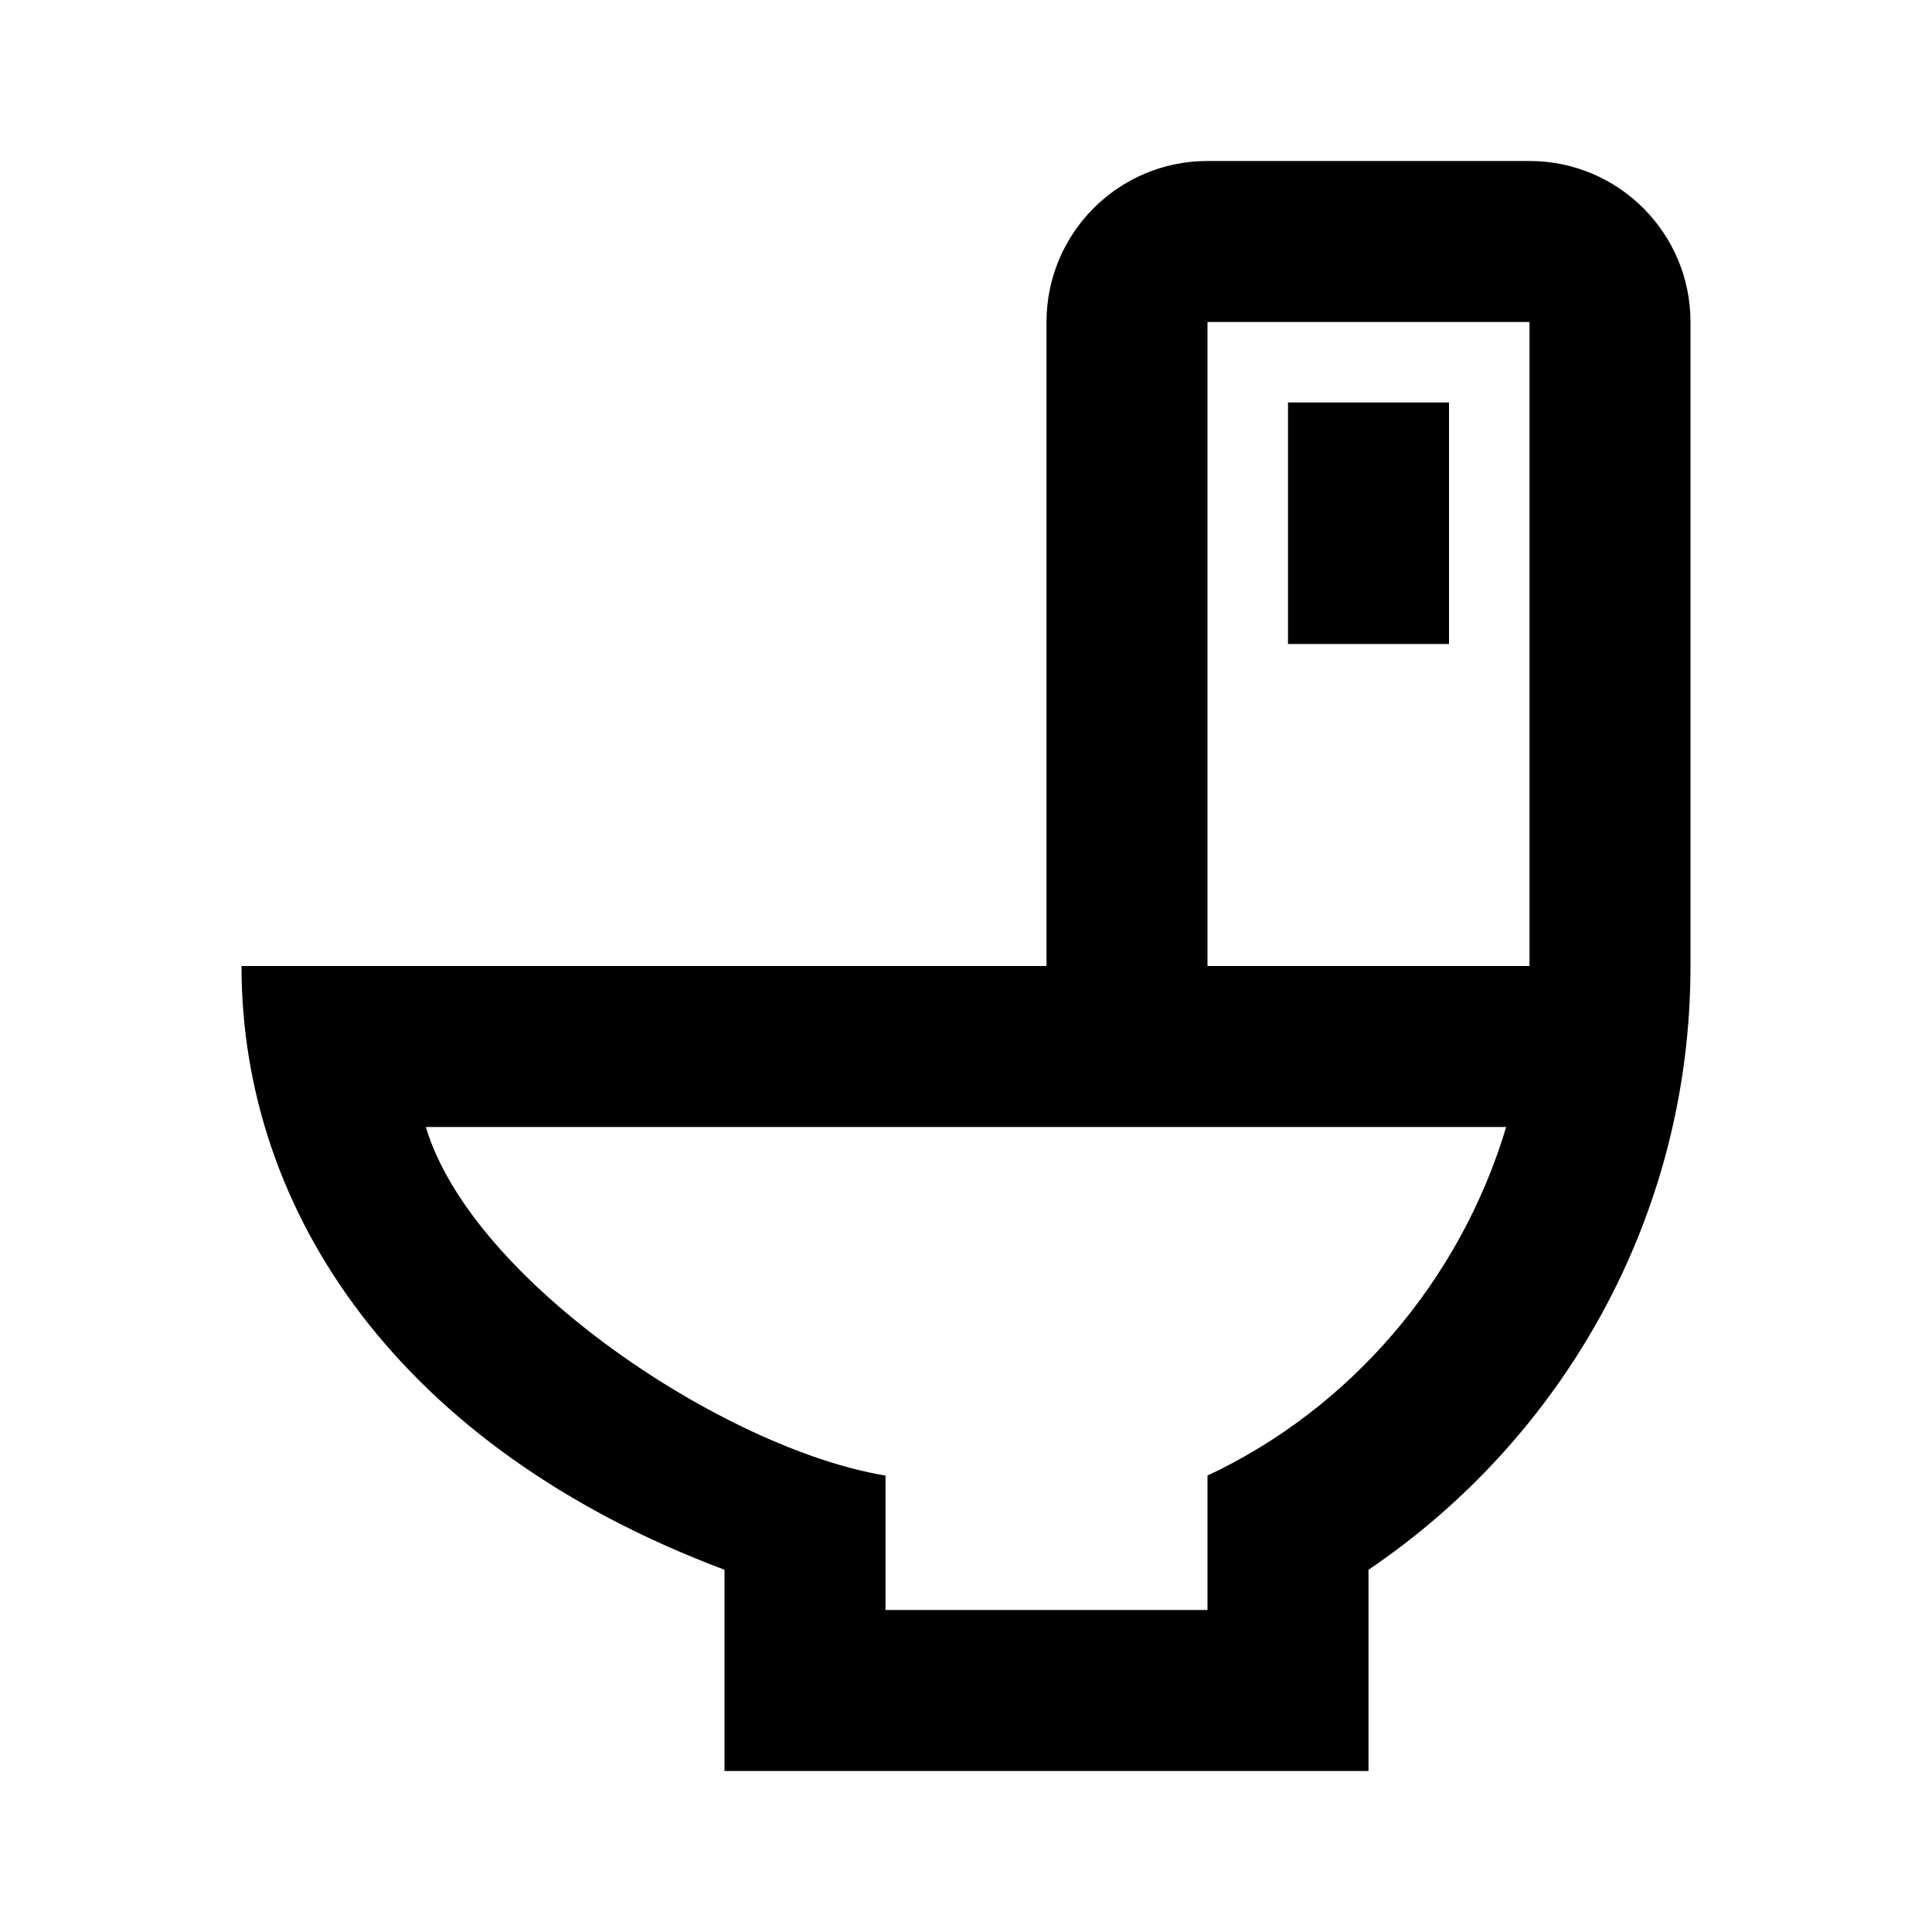
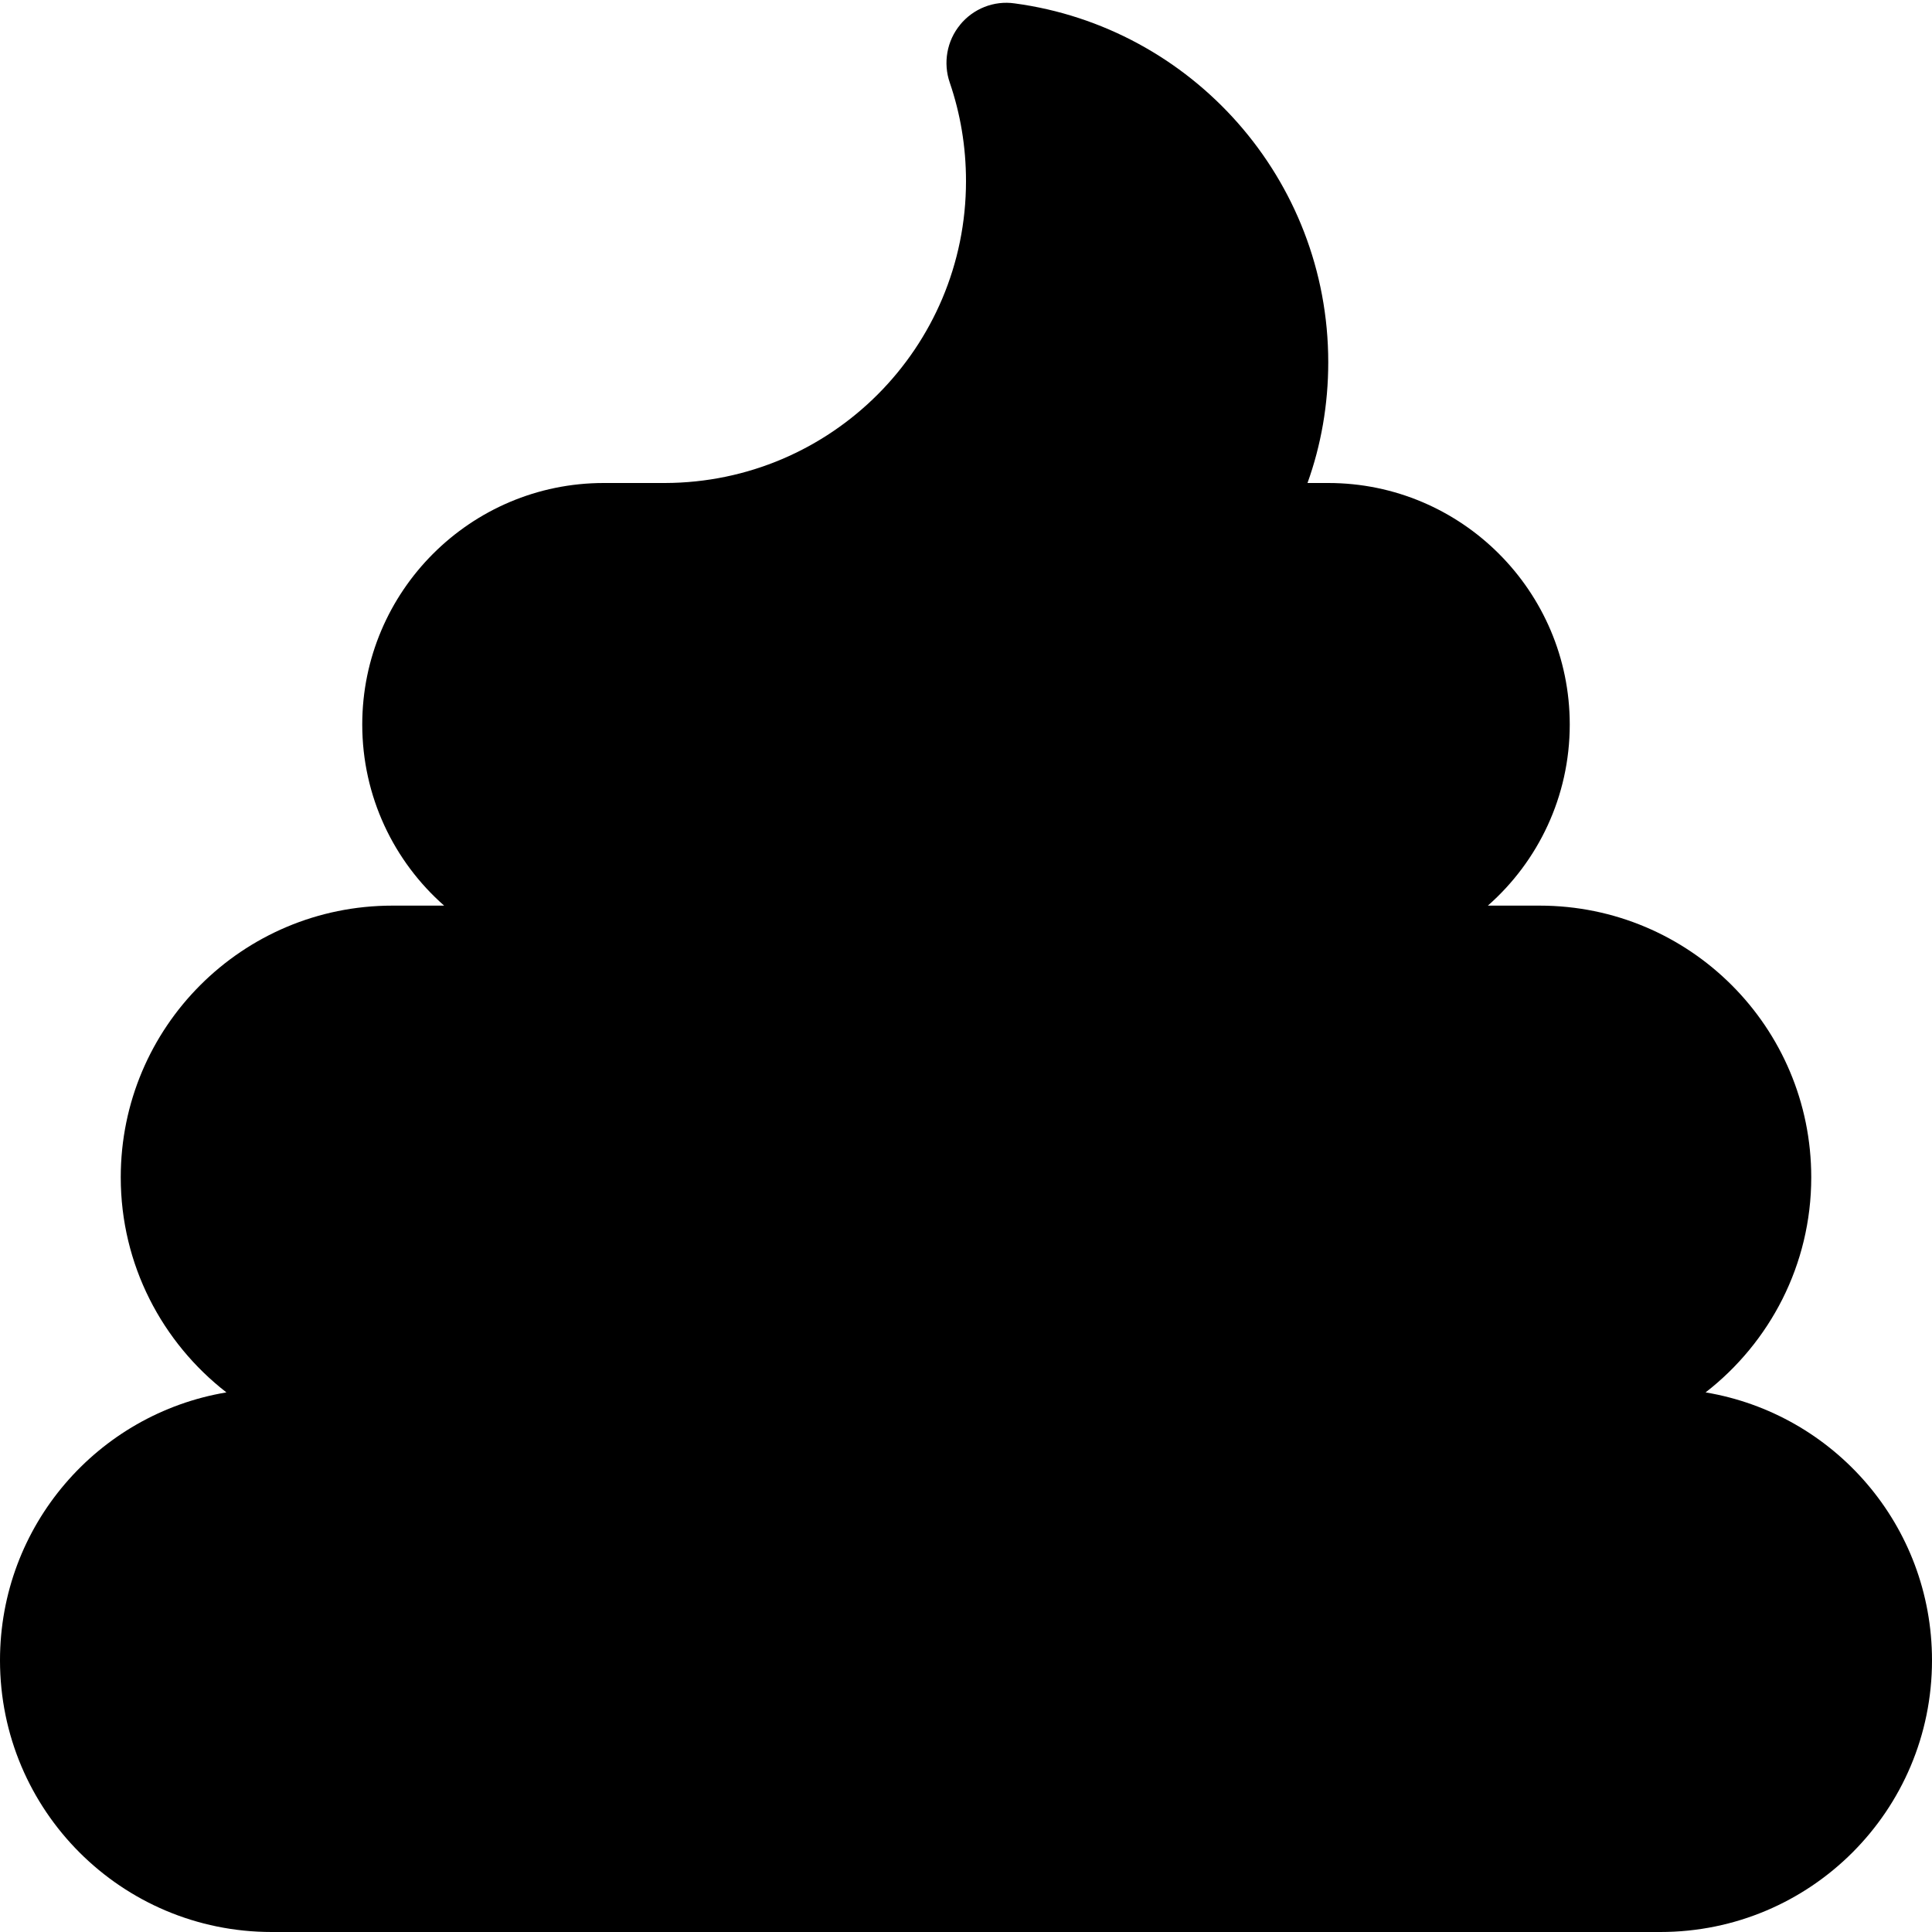
- <svg xmlns="http://www.w3.org/2000/svg" viewBox="0 0 24 24">
-   <path d="M9,22H17V19.5C19.41,17.87 21,15.12 21,12V4A2,2 0 0,0 19,2H15C13.89,2 13,2.9 13,4V12H3C3,15.09 5,18 9,19.5V22M5.29,14H18.71C18.14,15.91 16.77,17.5 15,18.33V20H11V18.33C9,18 5.86,15.91 5.29,14M15,4H19V12H15V4M16,5V8H18V5H16Z" />
+ <svg xmlns="http://www.w3.org/2000/svg" viewBox="0 0 512 512">
+   <path d="M254.4 6.6c3.5-4.3 9-6.5 14.5-5.7C315.8 7.2 352 47.4 352 96c0 11.2-1.9 22-5.5 32l5.5 0c35.3 0 64 28.7 64 64c0 19.1-8.4 36.3-21.7 48l13.7 0c39.8 0 72 32.2 72 72c0 23.2-11 43.8-28 57c34.1 5.7 60 35.3 60 71c0 39.8-32.2 72-72 72L72 512c-39.8 0-72-32.2-72-72c0-35.7 25.9-65.3 60-71c-17-13.2-28-33.8-28-57c0-39.8 32.2-72 72-72l13.7 0C104.4 228.3 96 211.1 96 192c0-35.3 28.7-64 64-64l16.2 0c44.1-.1 79.8-35.9 79.8-80c0-9.2-1.5-17.9-4.3-26.1c-1.8-5.2-.8-11.1 2.8-15.4z" />
</svg>
